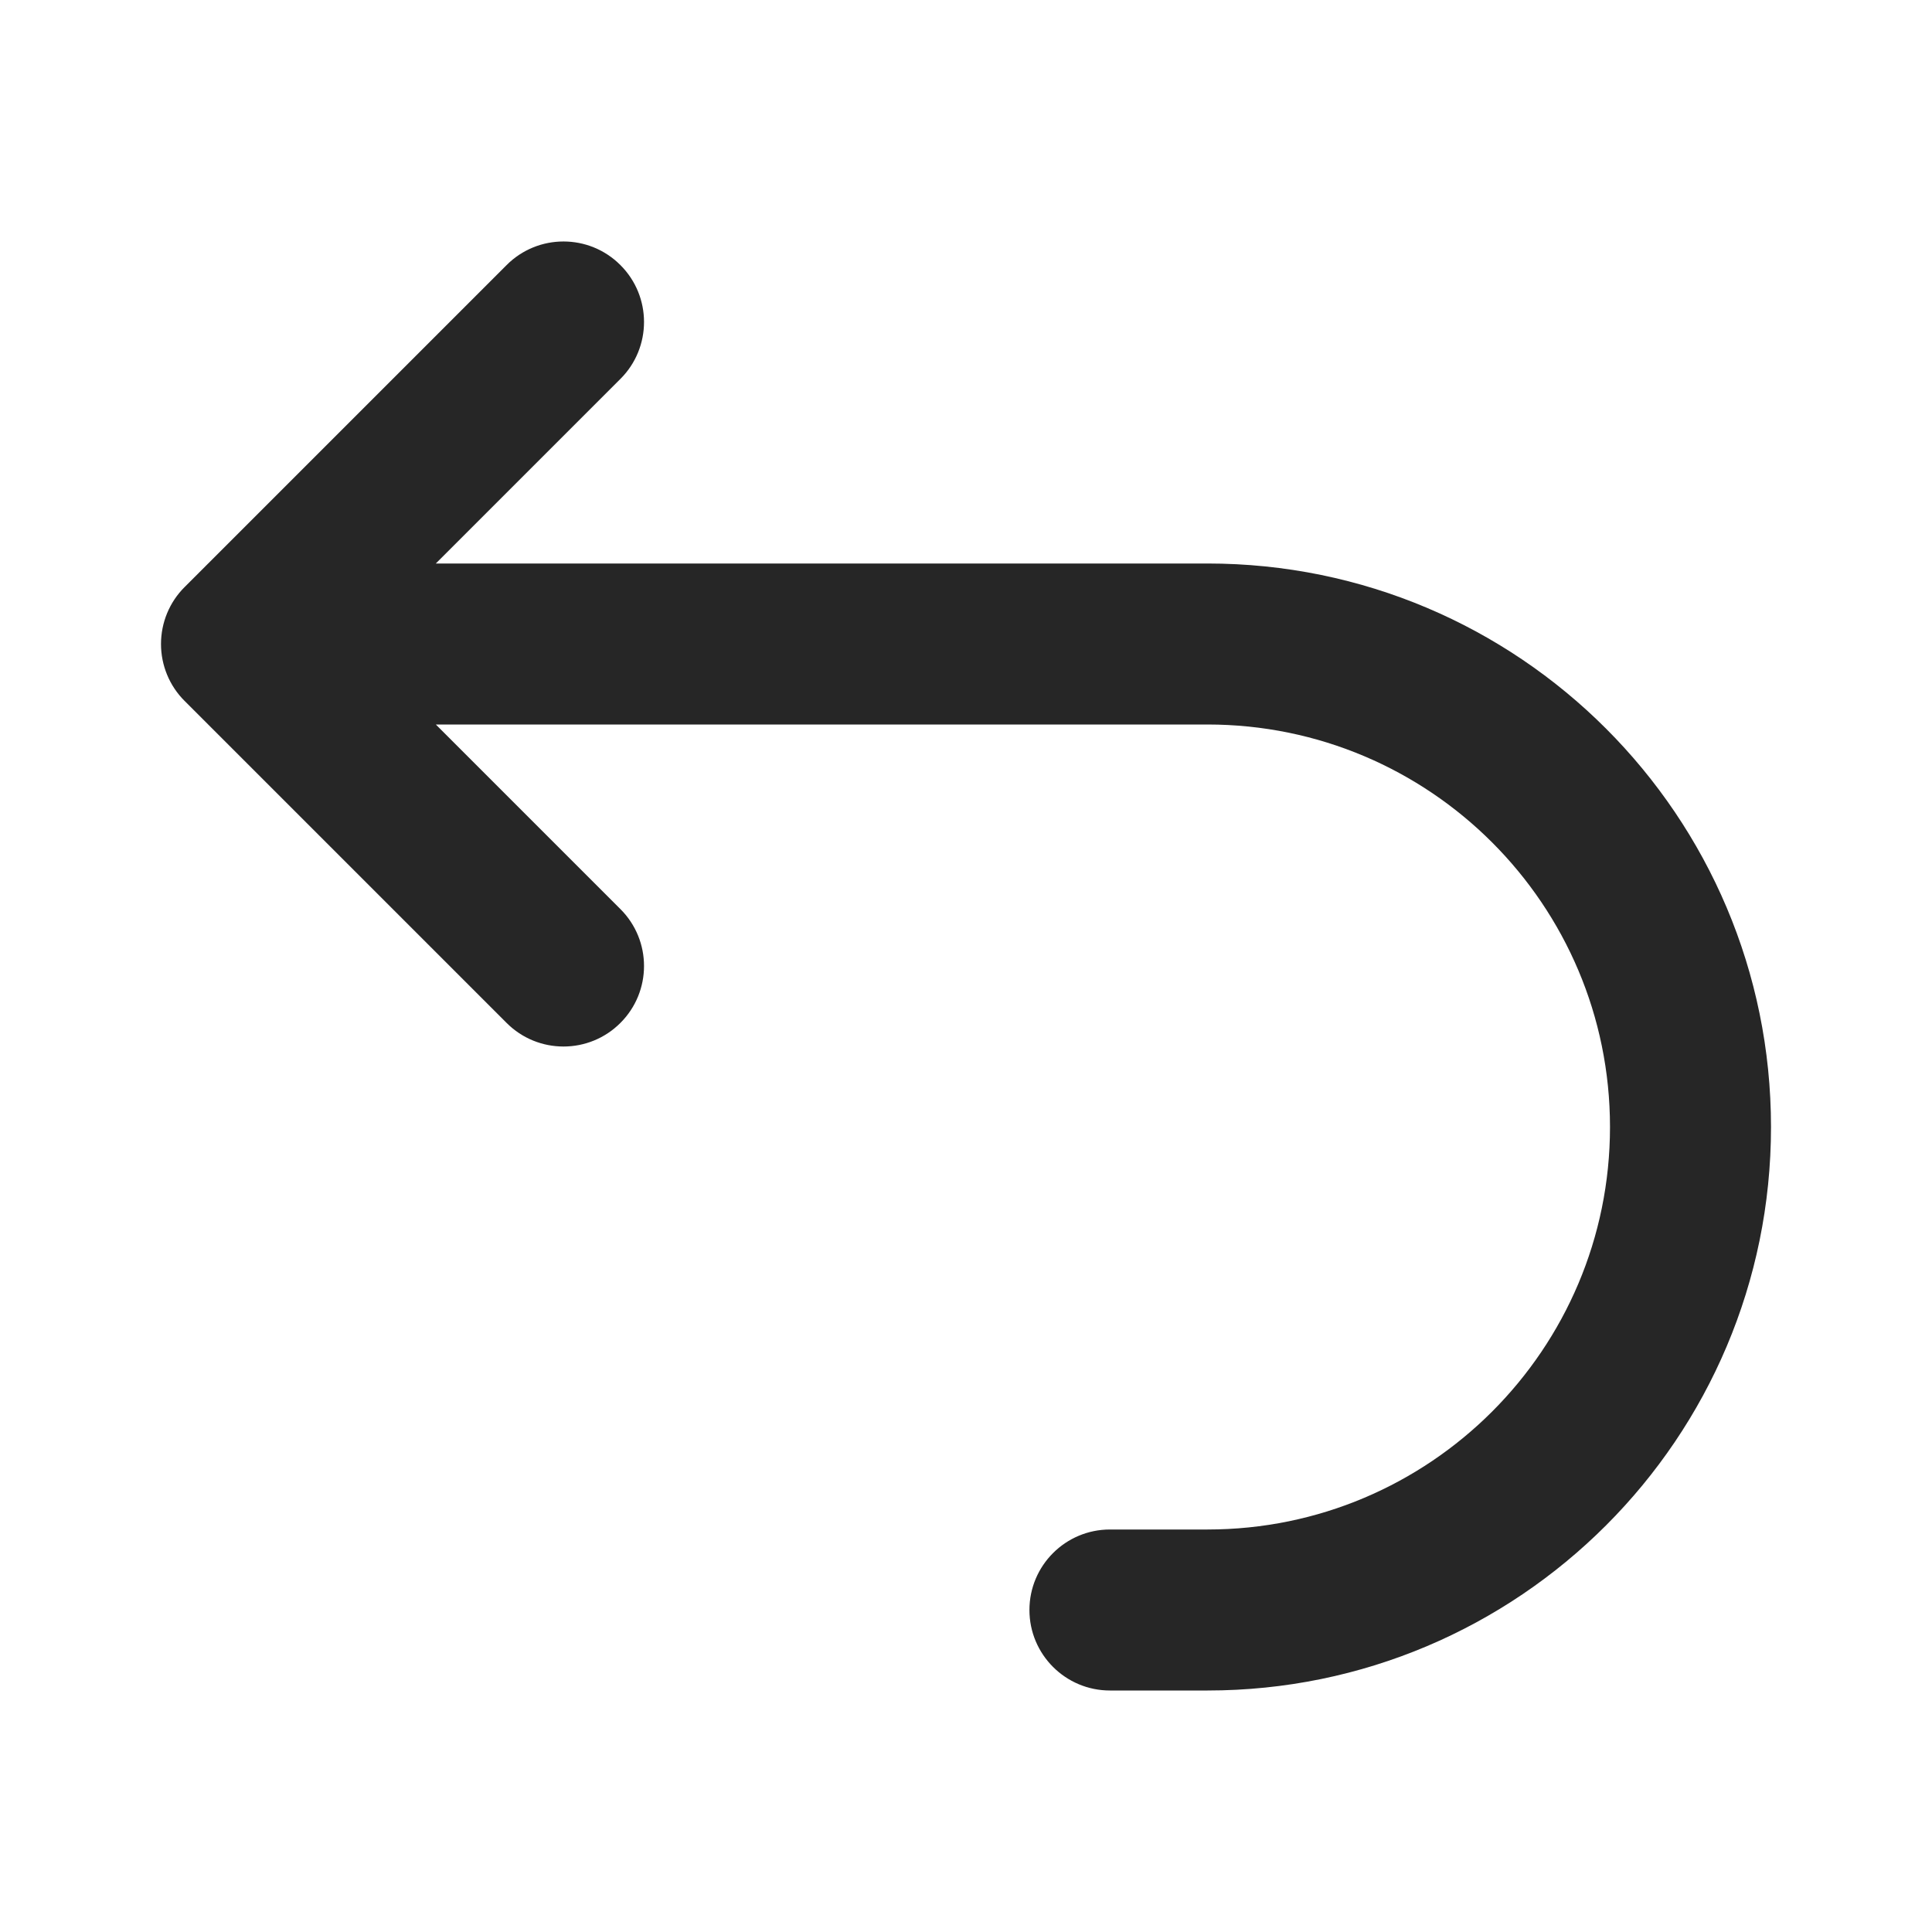
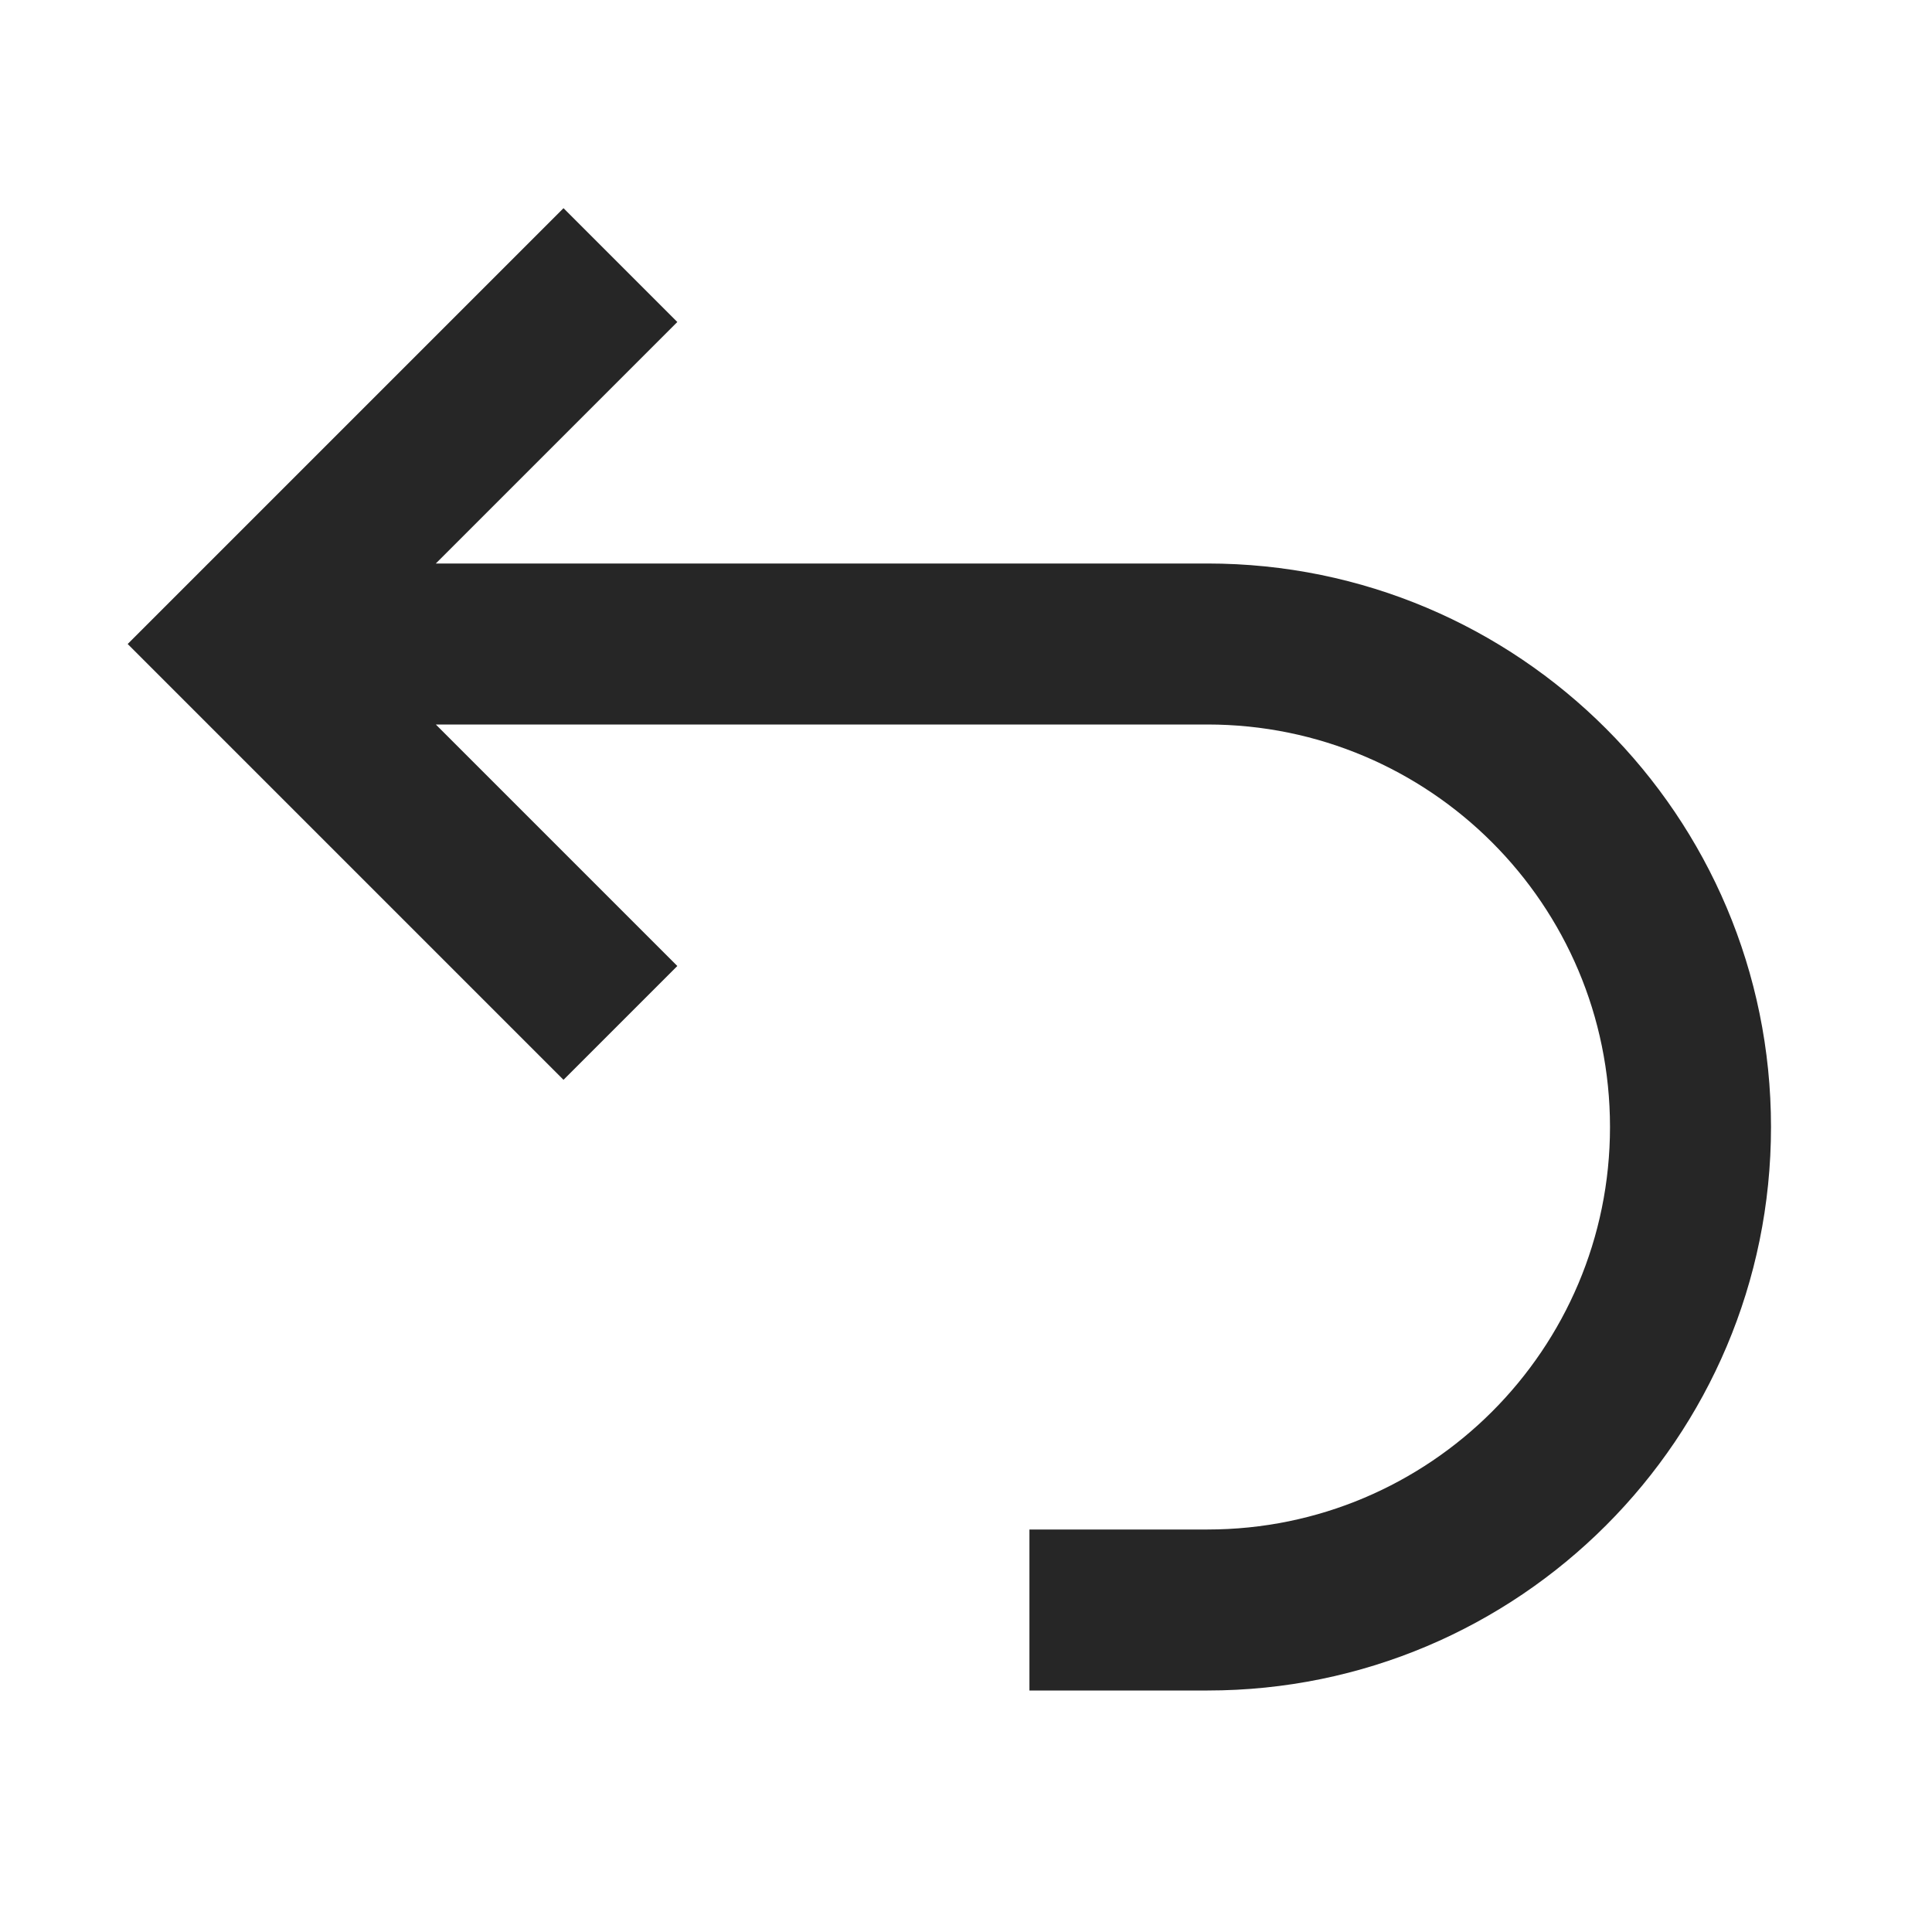
<svg xmlns="http://www.w3.org/2000/svg" width="24" height="24" viewBox="0 0 24 24" fill="none">
-   <path fill-rule="evenodd" clip-rule="evenodd" d="M7.707 4.707C8.098 4.317 8.098 3.683 7.707 3.293C7.317 2.902 6.683 2.902 6.293 3.293L2.293 7.293C2.105 7.48 2 7.735 2 8C2 8.265 2.105 8.52 2.293 8.707L6.293 12.707C6.683 13.098 7.317 13.098 7.707 12.707C8.098 12.317 8.098 11.683 7.707 11.293L5.414 9H15C17.761 9 20 11.239 20 14C20 16.761 17.761 19 15 19H13.788C13.236 19 12.788 19.448 12.788 20C12.788 20.552 13.236 21 13.788 21H15C18.866 21 22 17.866 22 14C22 10.134 18.866 7 15 7H5.414L7.707 4.707Z" fill="#262626" />
+   <path fill-rule="evenodd" clip-rule="evenodd" d="M7.707 4.707L8.414 4L7 2.586L6.293 3.293L2.293 7.293L1.586 8L2.293 8.707L6.293 12.707L7 13.414L8.414 12L7.707 11.293L5.414 9H15C17.761 9 20 11.239 20 14C20 16.761 17.761 19 15 19H13.788H12.788V21H13.788H15C18.866 21 22 17.866 22 14C22 10.134 18.866 7 15 7H5.414L7.707 4.707Z" fill="#262626" />
</svg>
